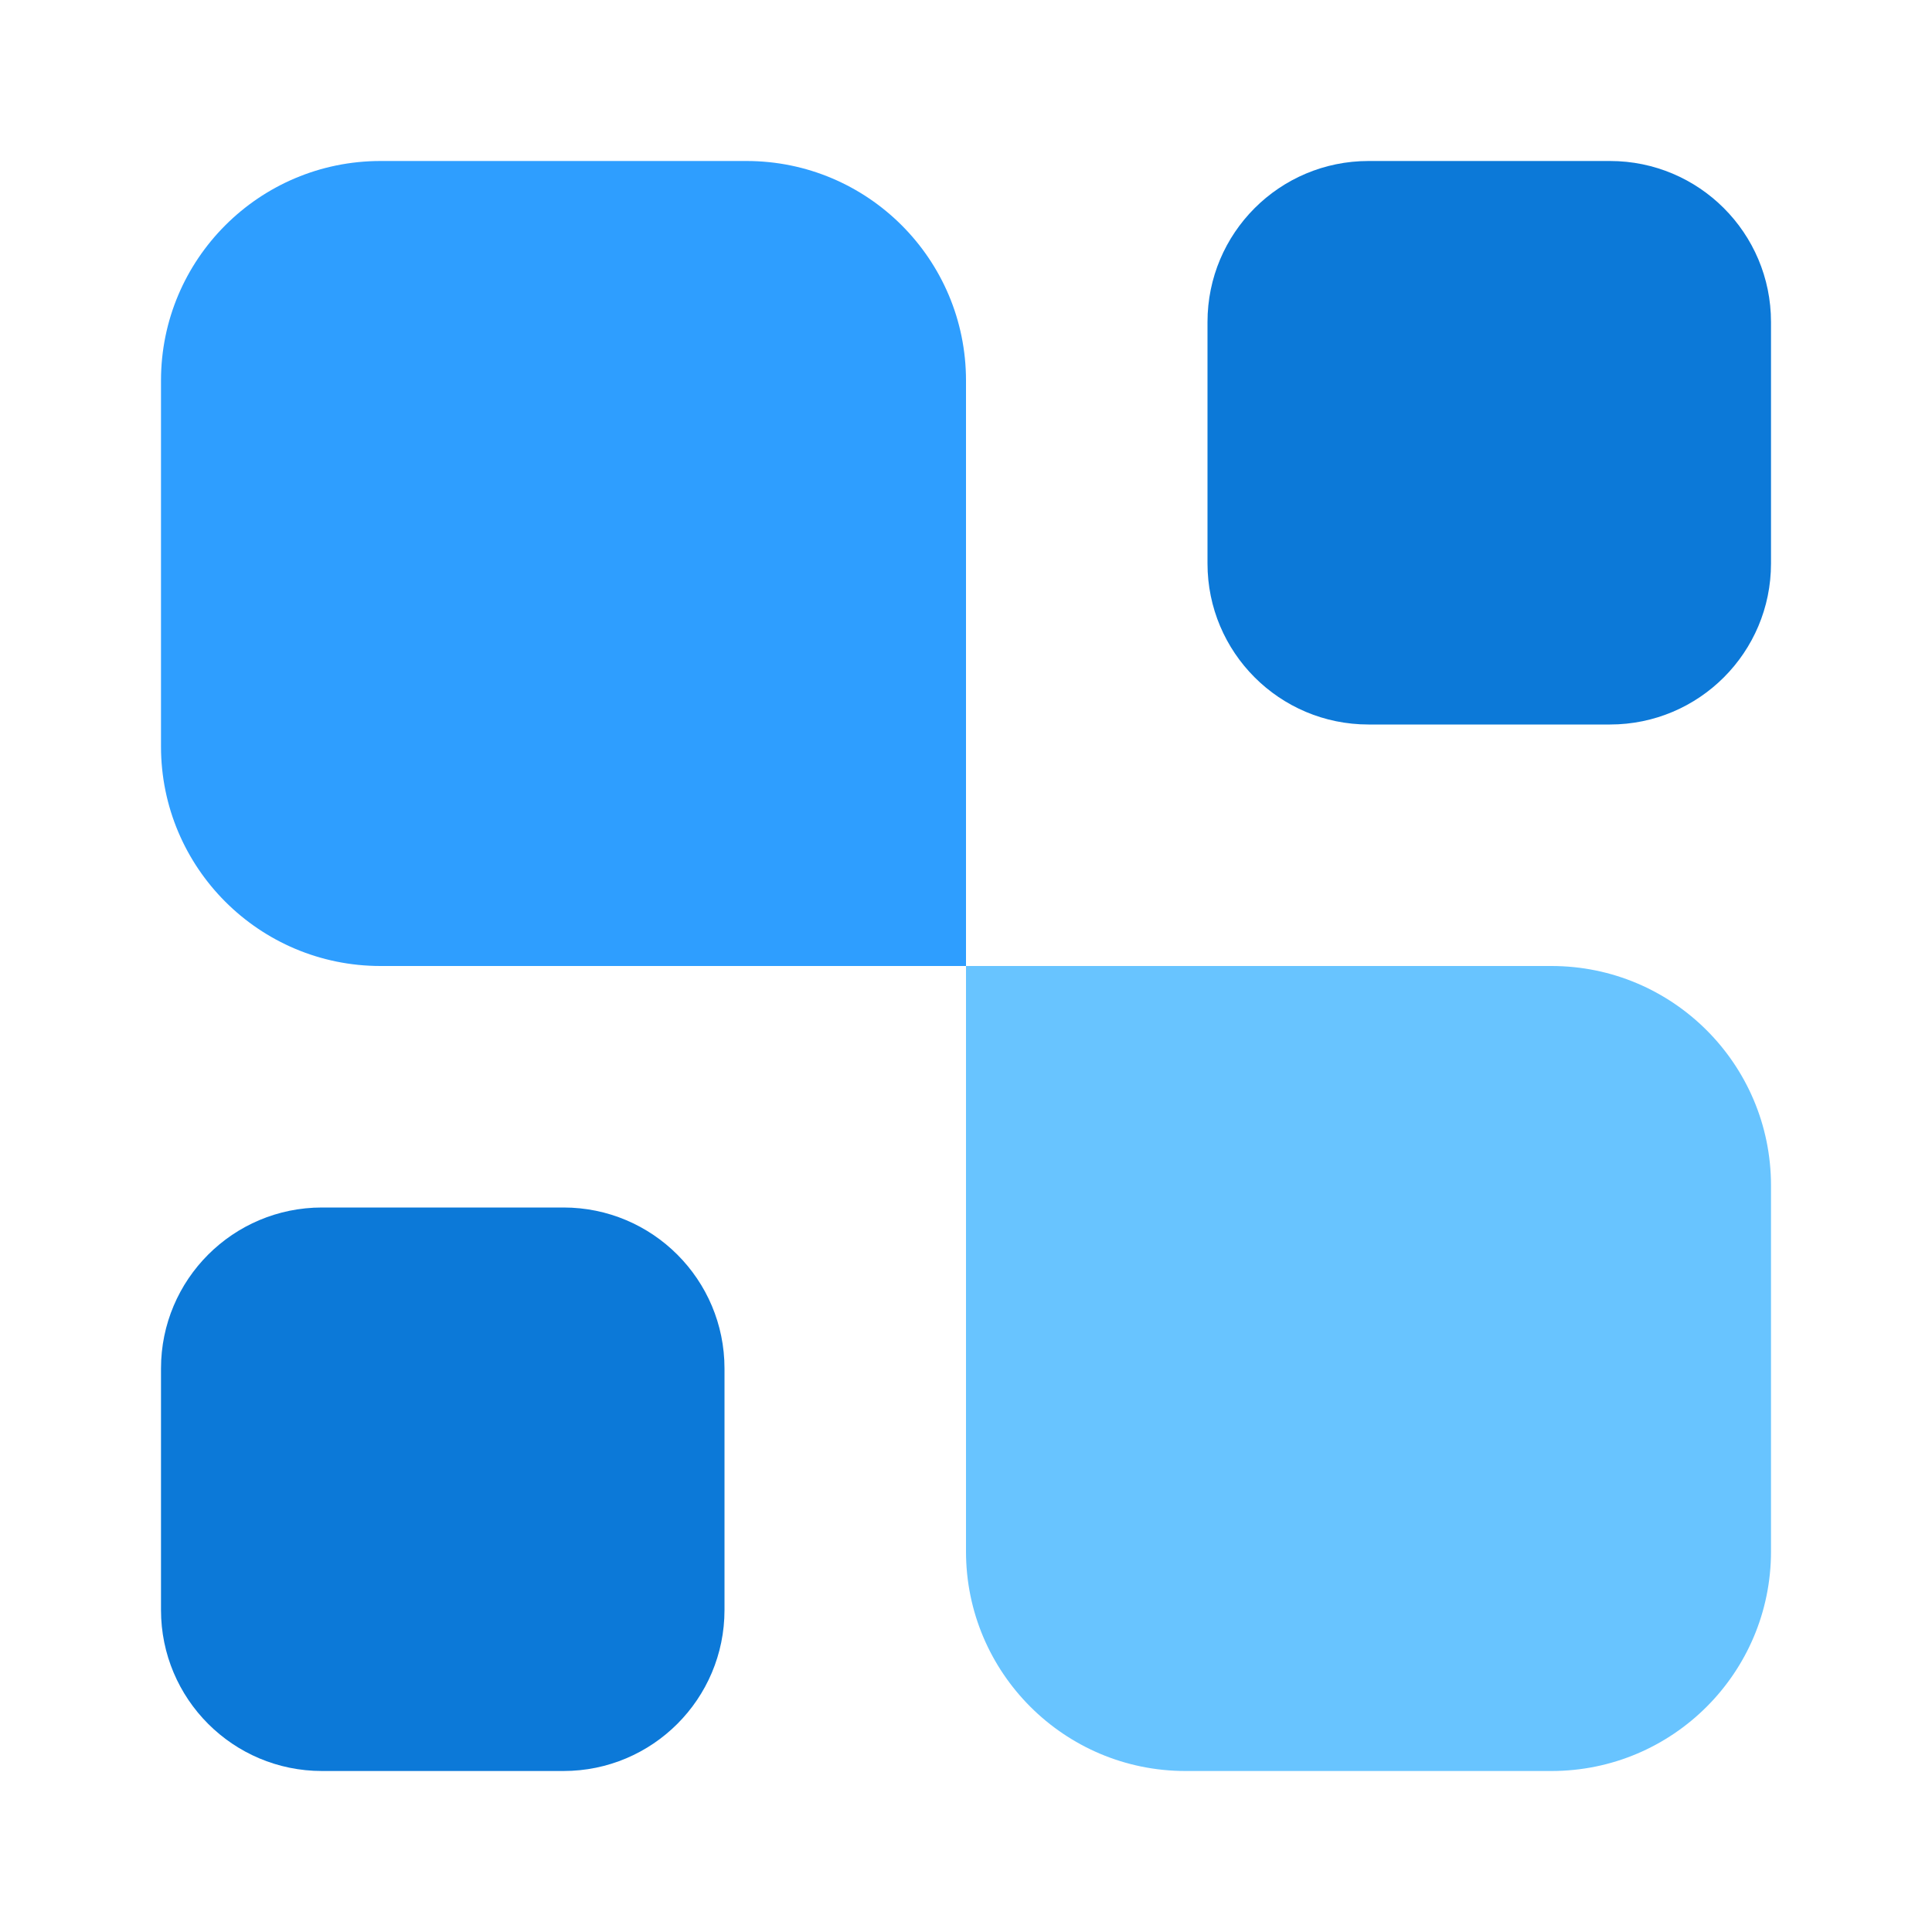
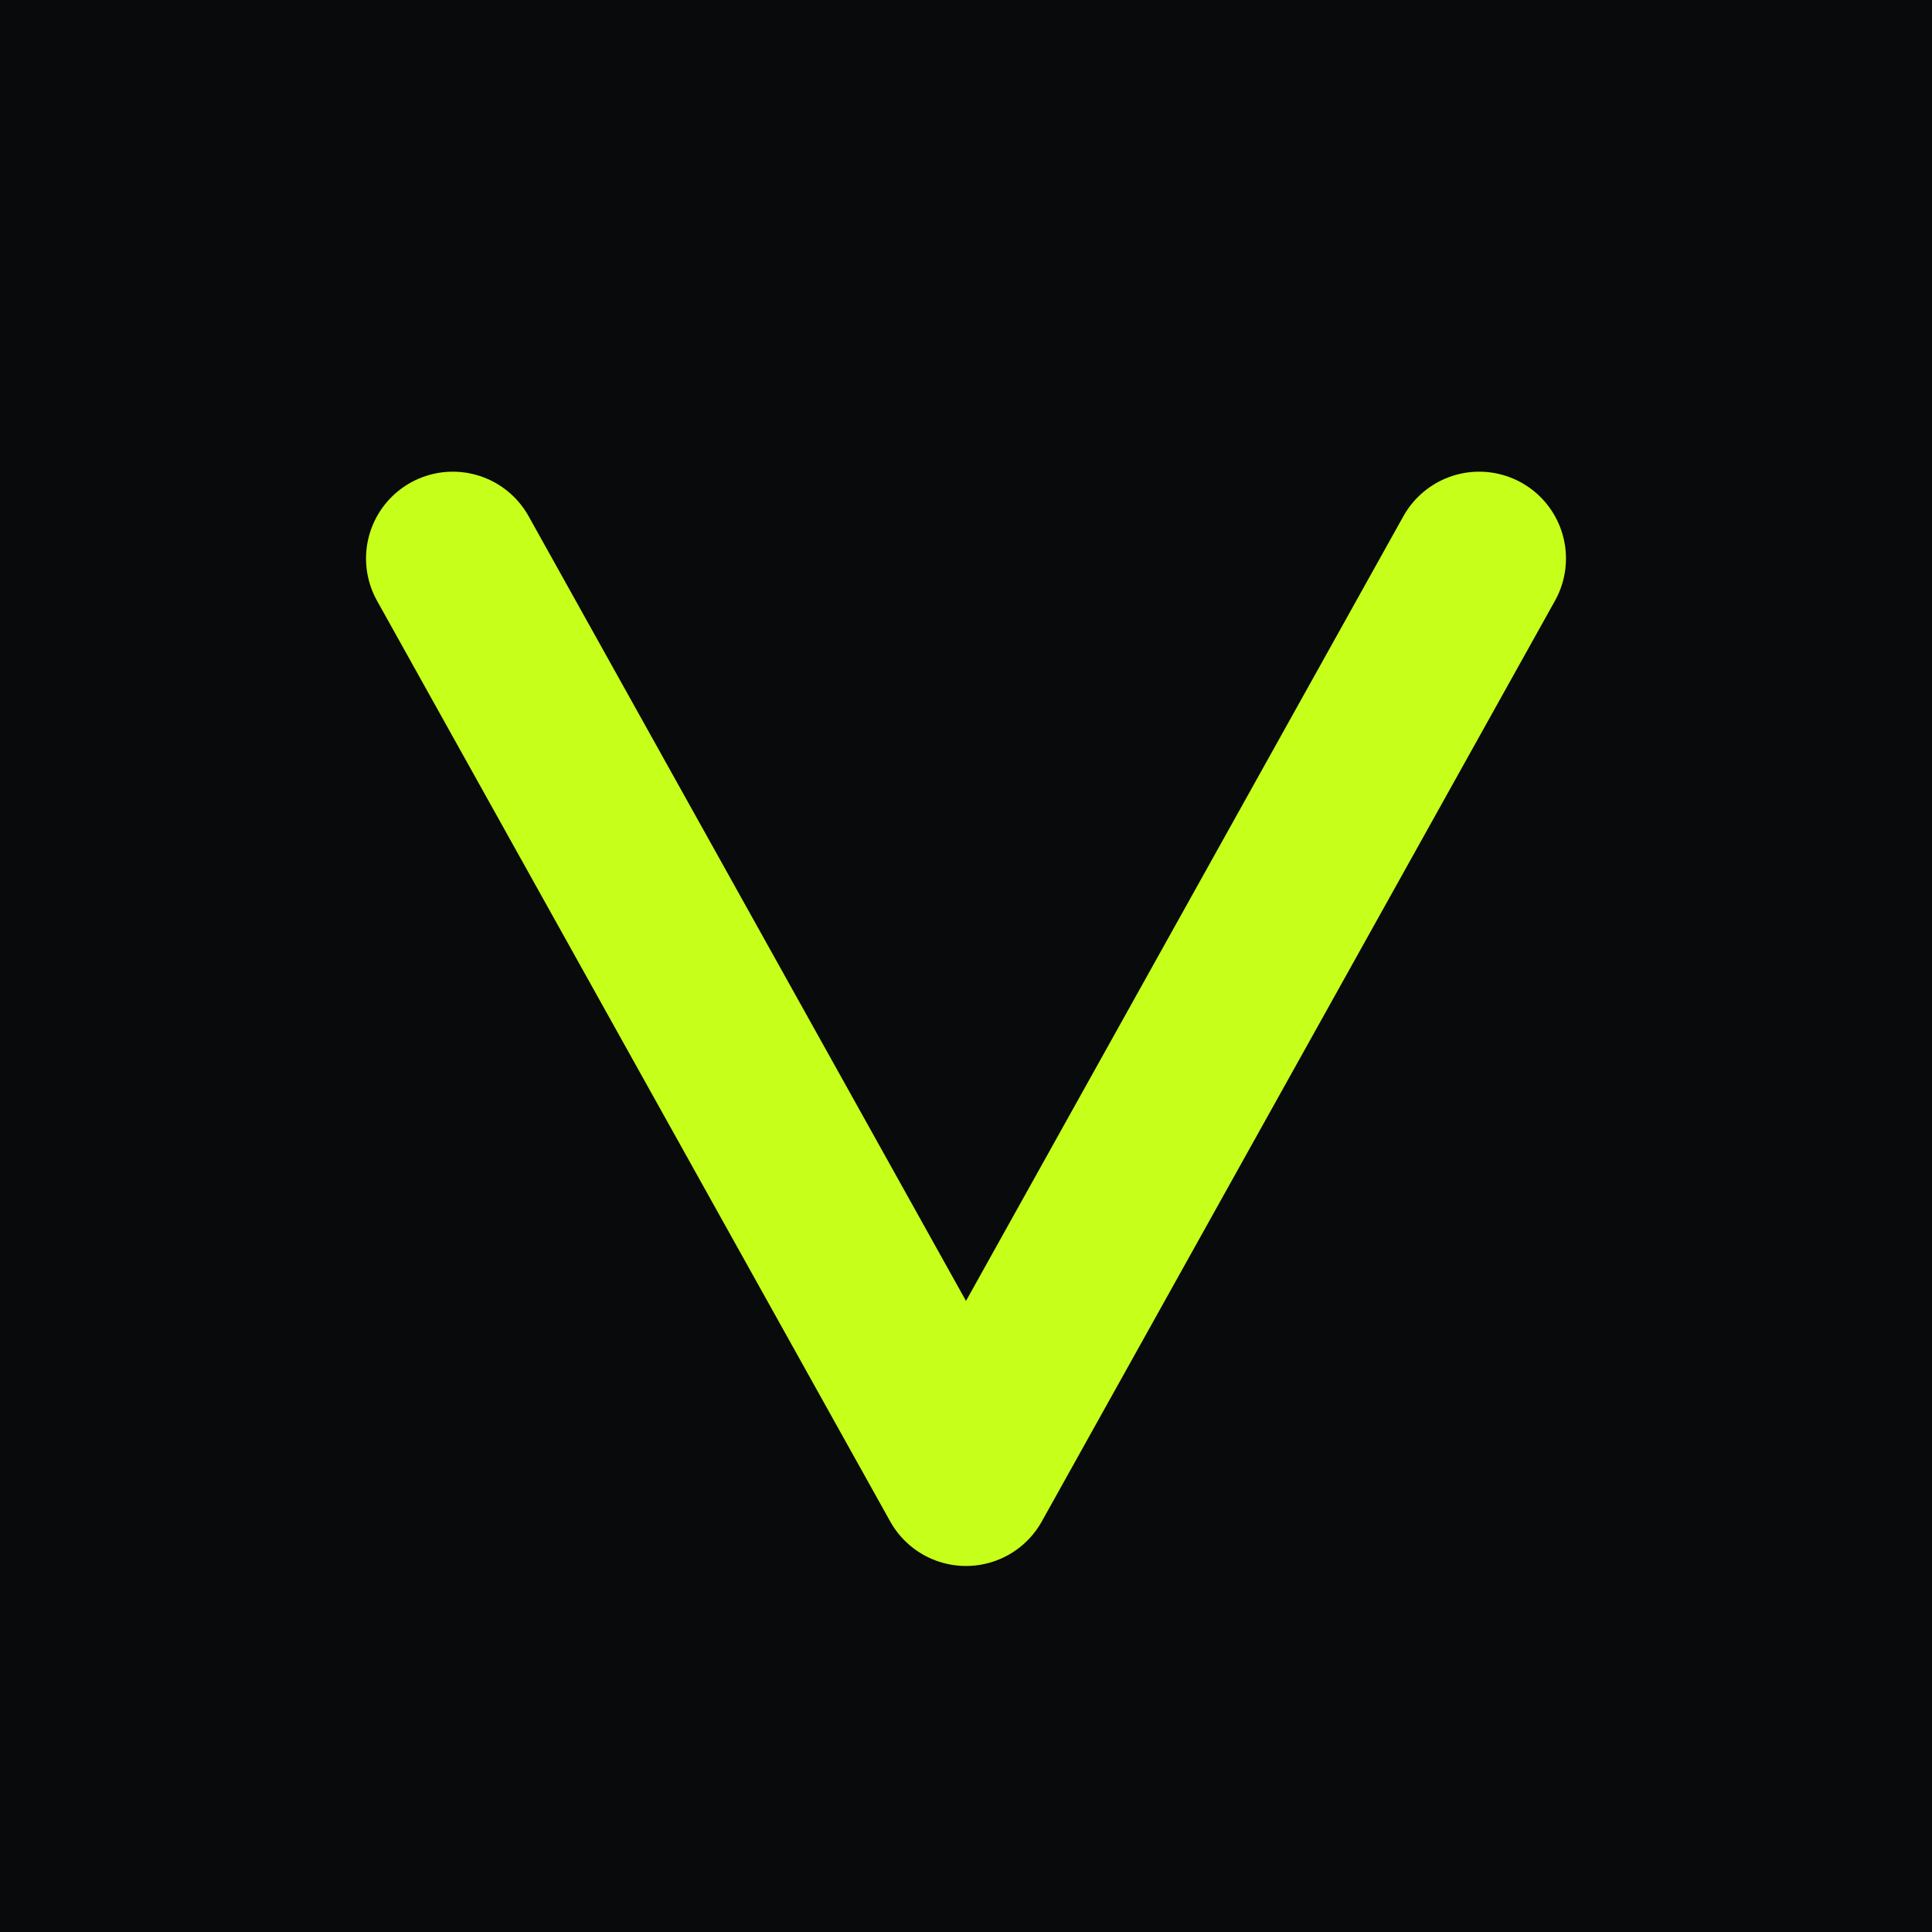
- <svg xmlns="http://www.w3.org/2000/svg" width="24" height="24" viewBox="0 0 24 24" fill="none">
-   <path d="M22 19.273C22 20.779 20.779 22 19.273 22H14.727C13.221 22 12 20.779 12 19.273V12H19.273C20.779 12 22 13.221 22 14.727V19.273Z" fill="#68C4FF" />
-   <path d="M20 2C21.105 2 22 2.895 22 4V7C22 8.105 21.105 9 20 9H17C15.895 9 15 8.105 15 7V4C15 2.895 15.895 2 17 2H20Z" fill="#0C79D8" />
-   <path d="M7 15C8.105 15 9 15.895 9 17V20C9 21.105 8.105 22 7 22H4C2.895 22 2 21.105 2 20V17C2 15.895 2.895 15 4 15H7Z" fill="#0C79D8" />
-   <path d="M12 12H4.727C3.221 12 2 10.779 2 9.273V4.727C2 3.221 3.221 2 4.727 2H9.273C10.779 2 12 3.221 12 4.727V12Z" fill="#2E9EFF" />
+ <svg xmlns="http://www.w3.org/2000/svg" width="512" height="512" viewBox="0 0 512 512">
+   <rect width="512" height="512" fill="#080a0b" />
+   <path d="M120 148L256 392L392 148" stroke="#c6ff1a" stroke-width="46" stroke-linecap="round" stroke-linejoin="round" fill="none" />
</svg>
